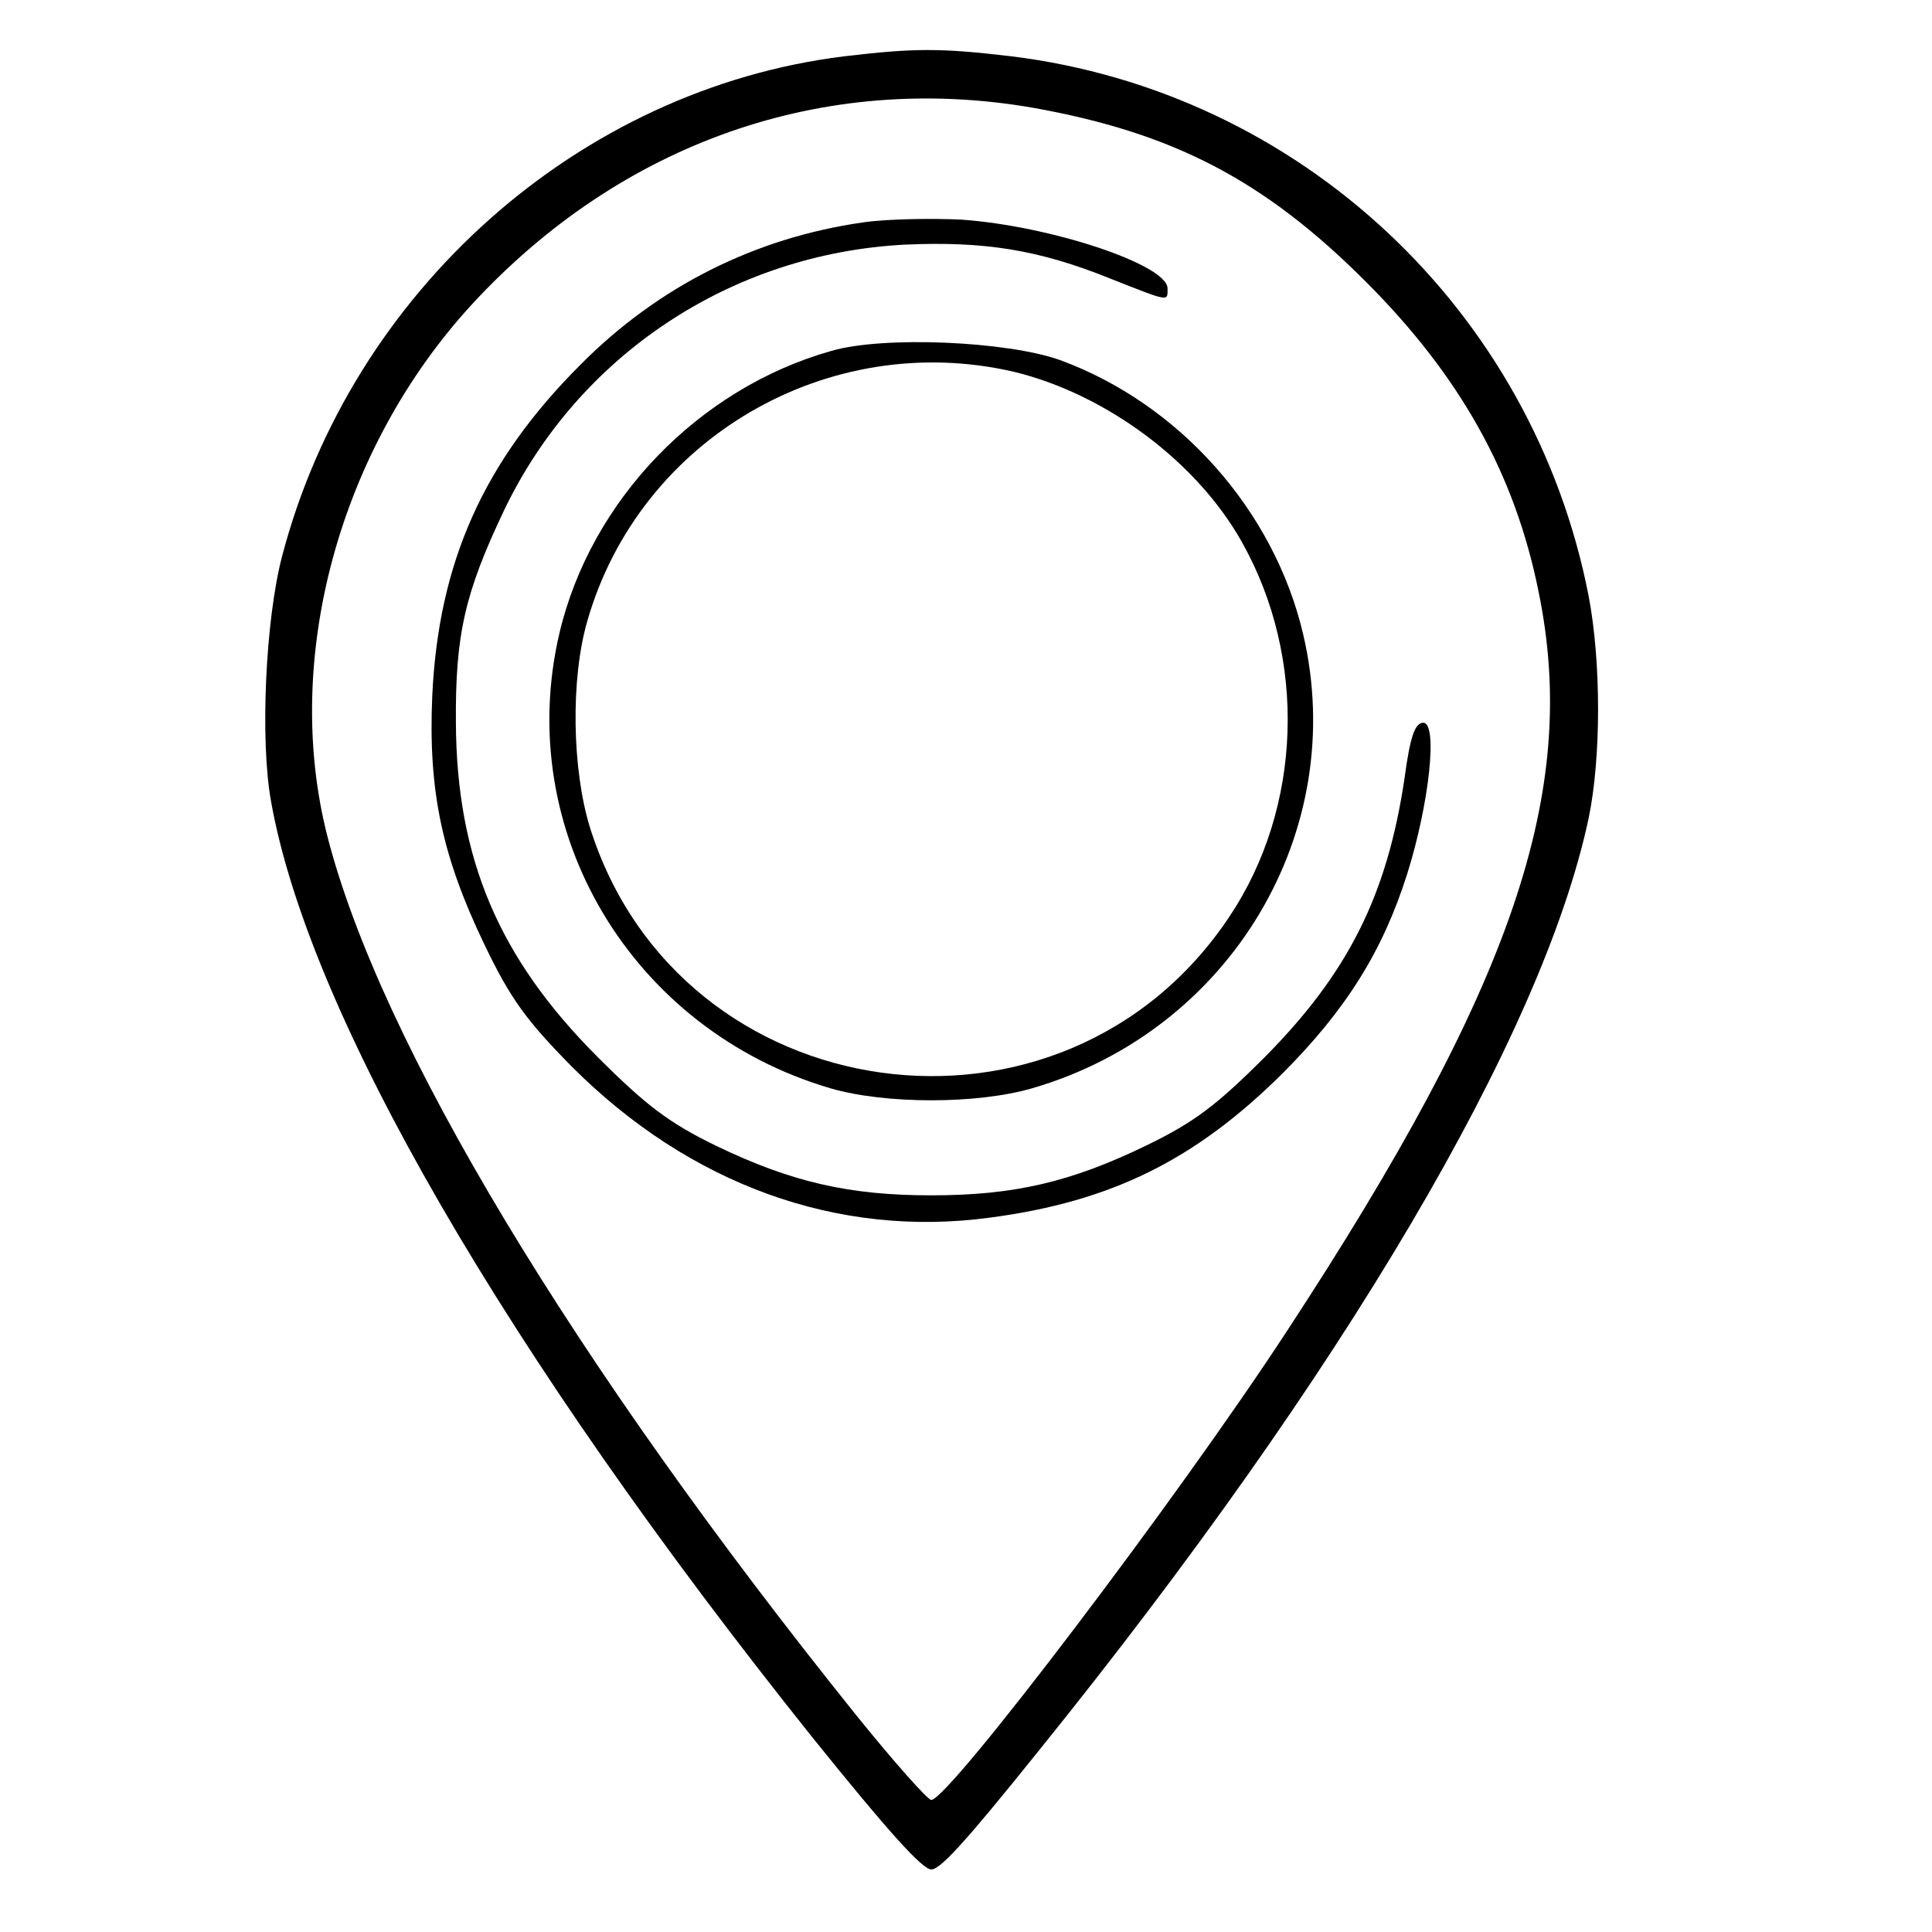
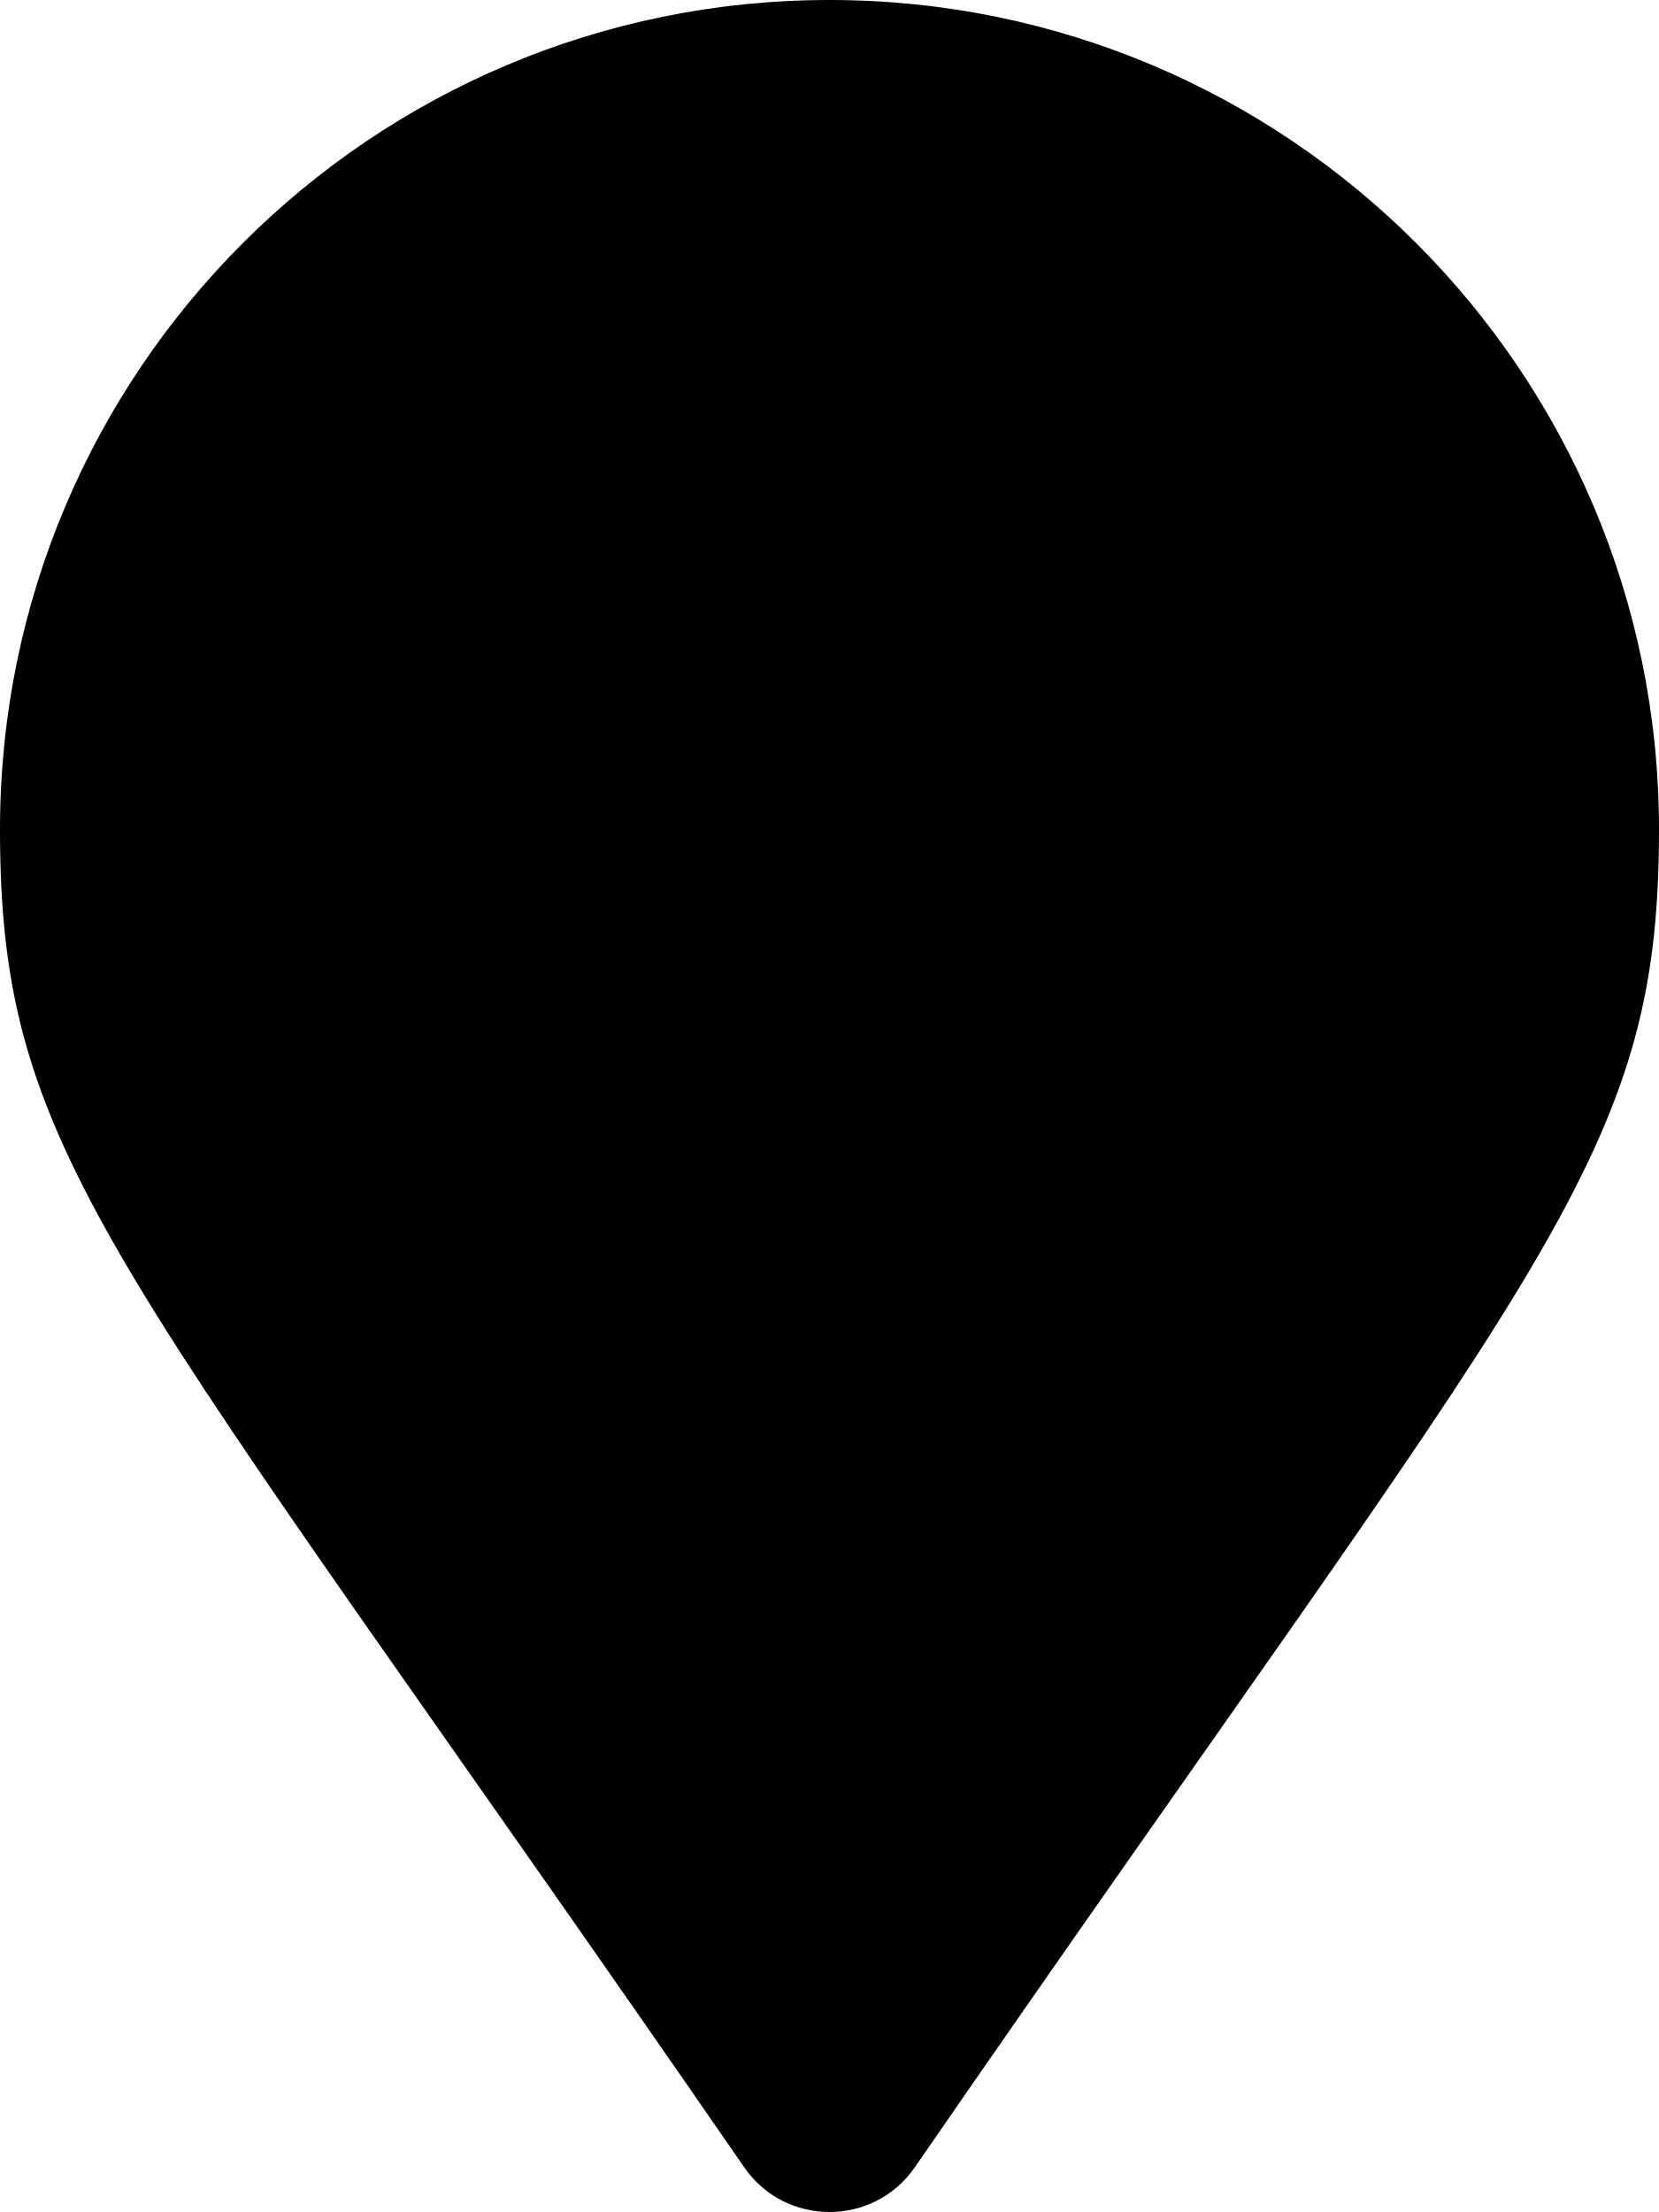
- <svg xmlns="http://www.w3.org/2000/svg" version="1.0" width="278pt" height="278pt" viewBox="0 0 278 278" preserveAspectRatio="xMidYMid meet">
-   <g transform="translate(0,278) scale(0.1,-0.1)" fill="#000000" stroke="none">
-     <path d="M1215 2699 c-382 -47 -709 -338 -809 -719 -24 -91 -32 -265 -16 -353 54 -305 337 -794 779 -1347 107 -133 158 -190 171 -190 13 0 48 38 154 170 439 544 726 1031 792 1343 18 87 18 224 0 319 -80 412 -416 726 -831 777 -101 12 -139 12 -240 0z m271 -74 c202 -36 333 -104 479 -250 136 -136 215 -277 249 -447 59 -287 -37 -567 -362 -1063 -156 -239 -487 -675 -512 -675 -5 0 -54 55 -108 122 -408 508 -685 968 -761 1265 -65 255 17 557 208 765 215 233 506 335 807 283z" />
-     <path d="M1242 2460 c-155 -22 -295 -92 -407 -205 -139 -139 -204 -284 -213 -476 -6 -137 14 -231 75 -358 37 -77 59 -108 126 -176 169 -169 382 -247 602 -217 174 23 295 83 420 207 92 92 145 177 180 288 32 102 44 217 23 217 -12 0 -19 -20 -27 -80 -25 -168 -81 -280 -201 -401 -70 -70 -102 -94 -170 -127 -109 -53 -191 -72 -310 -72 -118 0 -201 19 -309 71 -68 33 -101 58 -171 128 -142 142 -203 285 -204 481 -1 127 13 187 69 305 107 224 327 370 577 383 114 5 192 -7 296 -49 86 -34 82 -33 82 -14 0 34 -168 90 -297 99 -43 2 -107 1 -141 -4z" />
-     <path d="M1196 2275 c-191 -54 -346 -215 -391 -406 -67 -285 104 -571 390 -655 79 -23 211 -23 290 0 286 83 457 370 390 654 -42 178 -178 331 -350 394 -76 27 -254 35 -329 13z m263 -30 c132 -32 263 -129 328 -245 94 -167 87 -382 -18 -539 -239 -359 -791 -282 -920 128 -26 84 -28 214 -4 297 75 263 347 421 614 359z" />
-   </g>
+ <svg xmlns="http://www.w3.org/2000/svg" aria-hidden="true" focusable="false" data-prefix="fas" data-icon="map-marker" class="svg-inline--fa fa-map-marker fa-w-12" role="img" viewBox="0 0 384 512">
+   <path fill="currentColor" d="M172.268 501.67C26.97 291.031 0 269.413 0 192 0 85.961 85.961 0 192 0s192 85.961 192 192c0 77.413-26.97 99.031-172.268 309.67-9.535 13.774-29.93 13.773-39.464 0z" />
</svg>
